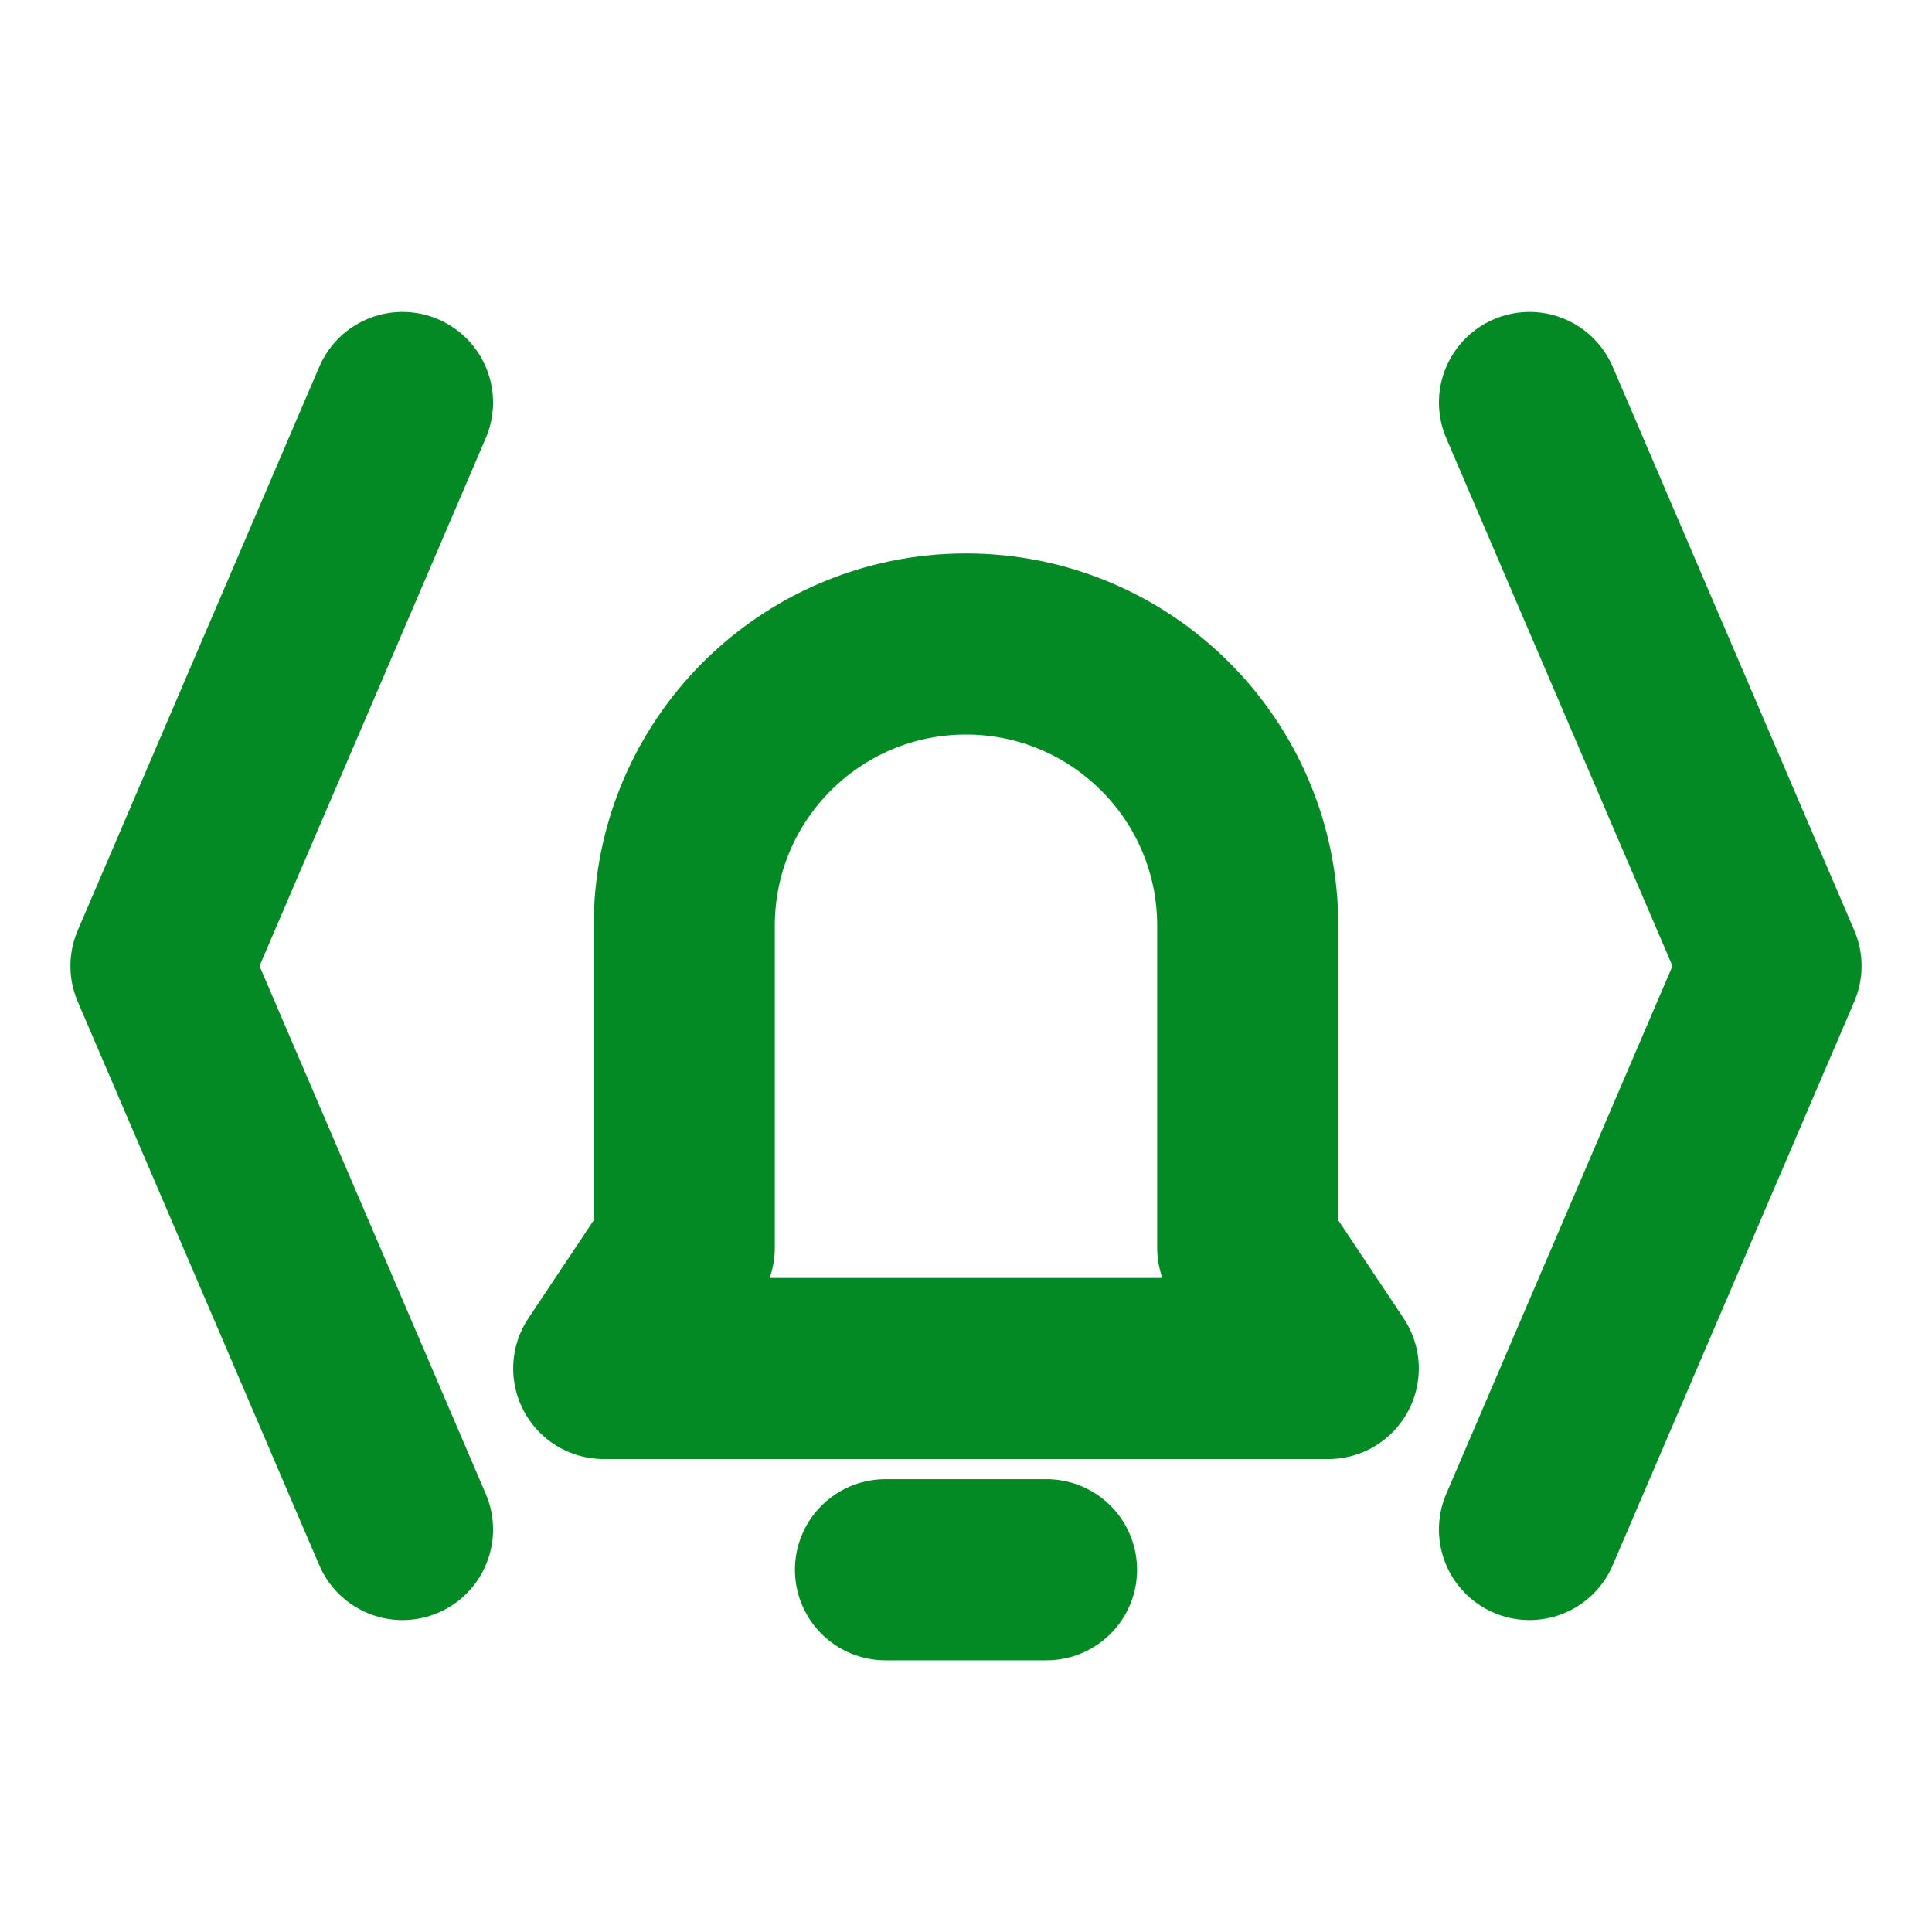
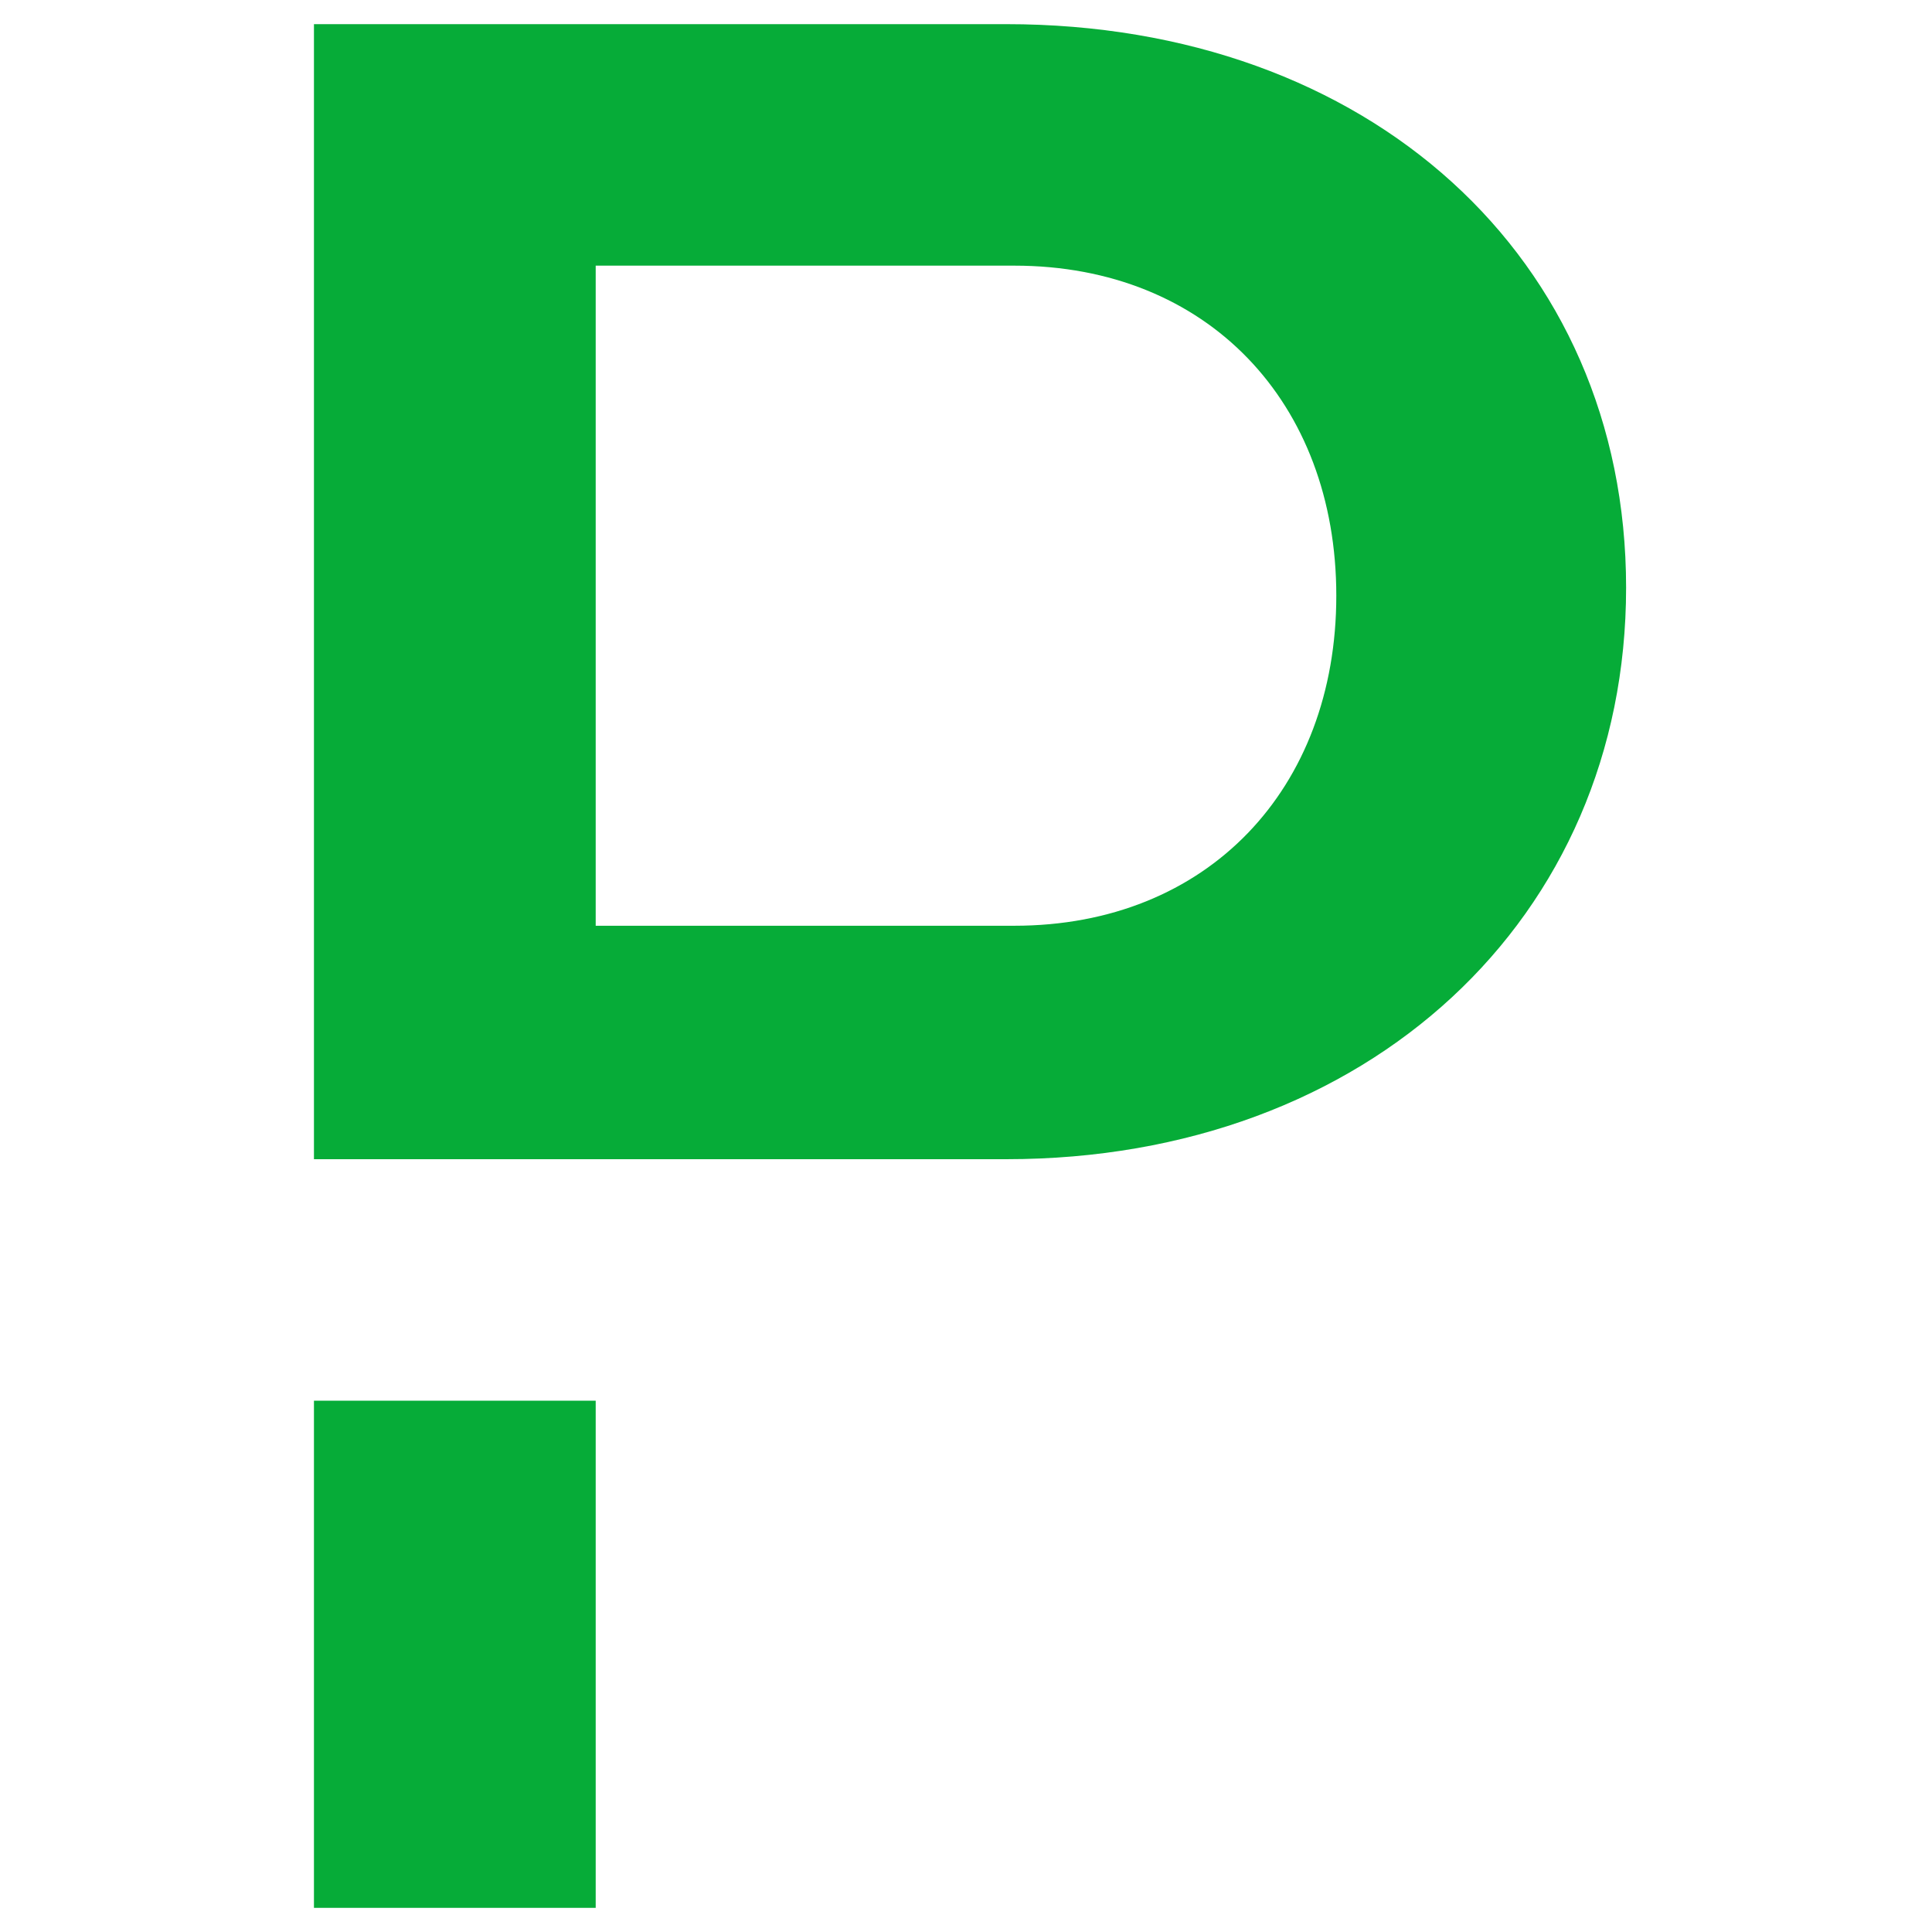
- <svg xmlns="http://www.w3.org/2000/svg" width="16" height="16" viewBox="0 0 24 24" fill="none" stroke="#048A24" stroke-width="2.25" stroke-linecap="round" stroke-linejoin="round">
-   <path d="M5 5 2 12l3 7" />
-   <path d="m19 5 3 7-3 7" />
-   <path d="M8.5 15.5v-4a3.5 3.5 0 0 1 7 0v4l1 1.5h-9z" />
-   <path d="M11 19.5h2" />
+ <svg xmlns="http://www.w3.org/2000/svg" width="16" height="16" viewBox="0 0 24 24" fill="#06AC38">
+   <path fill-rule="evenodd" d="M3.9 .3h8.6c4.5 0 7.7 2.9 7.7 7s-3.2 7.1-7.7 7.1H3.9zm3.5 3v8.2h5.2c2.4 0 4-1.7 4-4.1s-1.6-4.1-4-4.1z" />
+   <path d="M3.9 17.4h3.5v6.3H3.9z" />
</svg>
